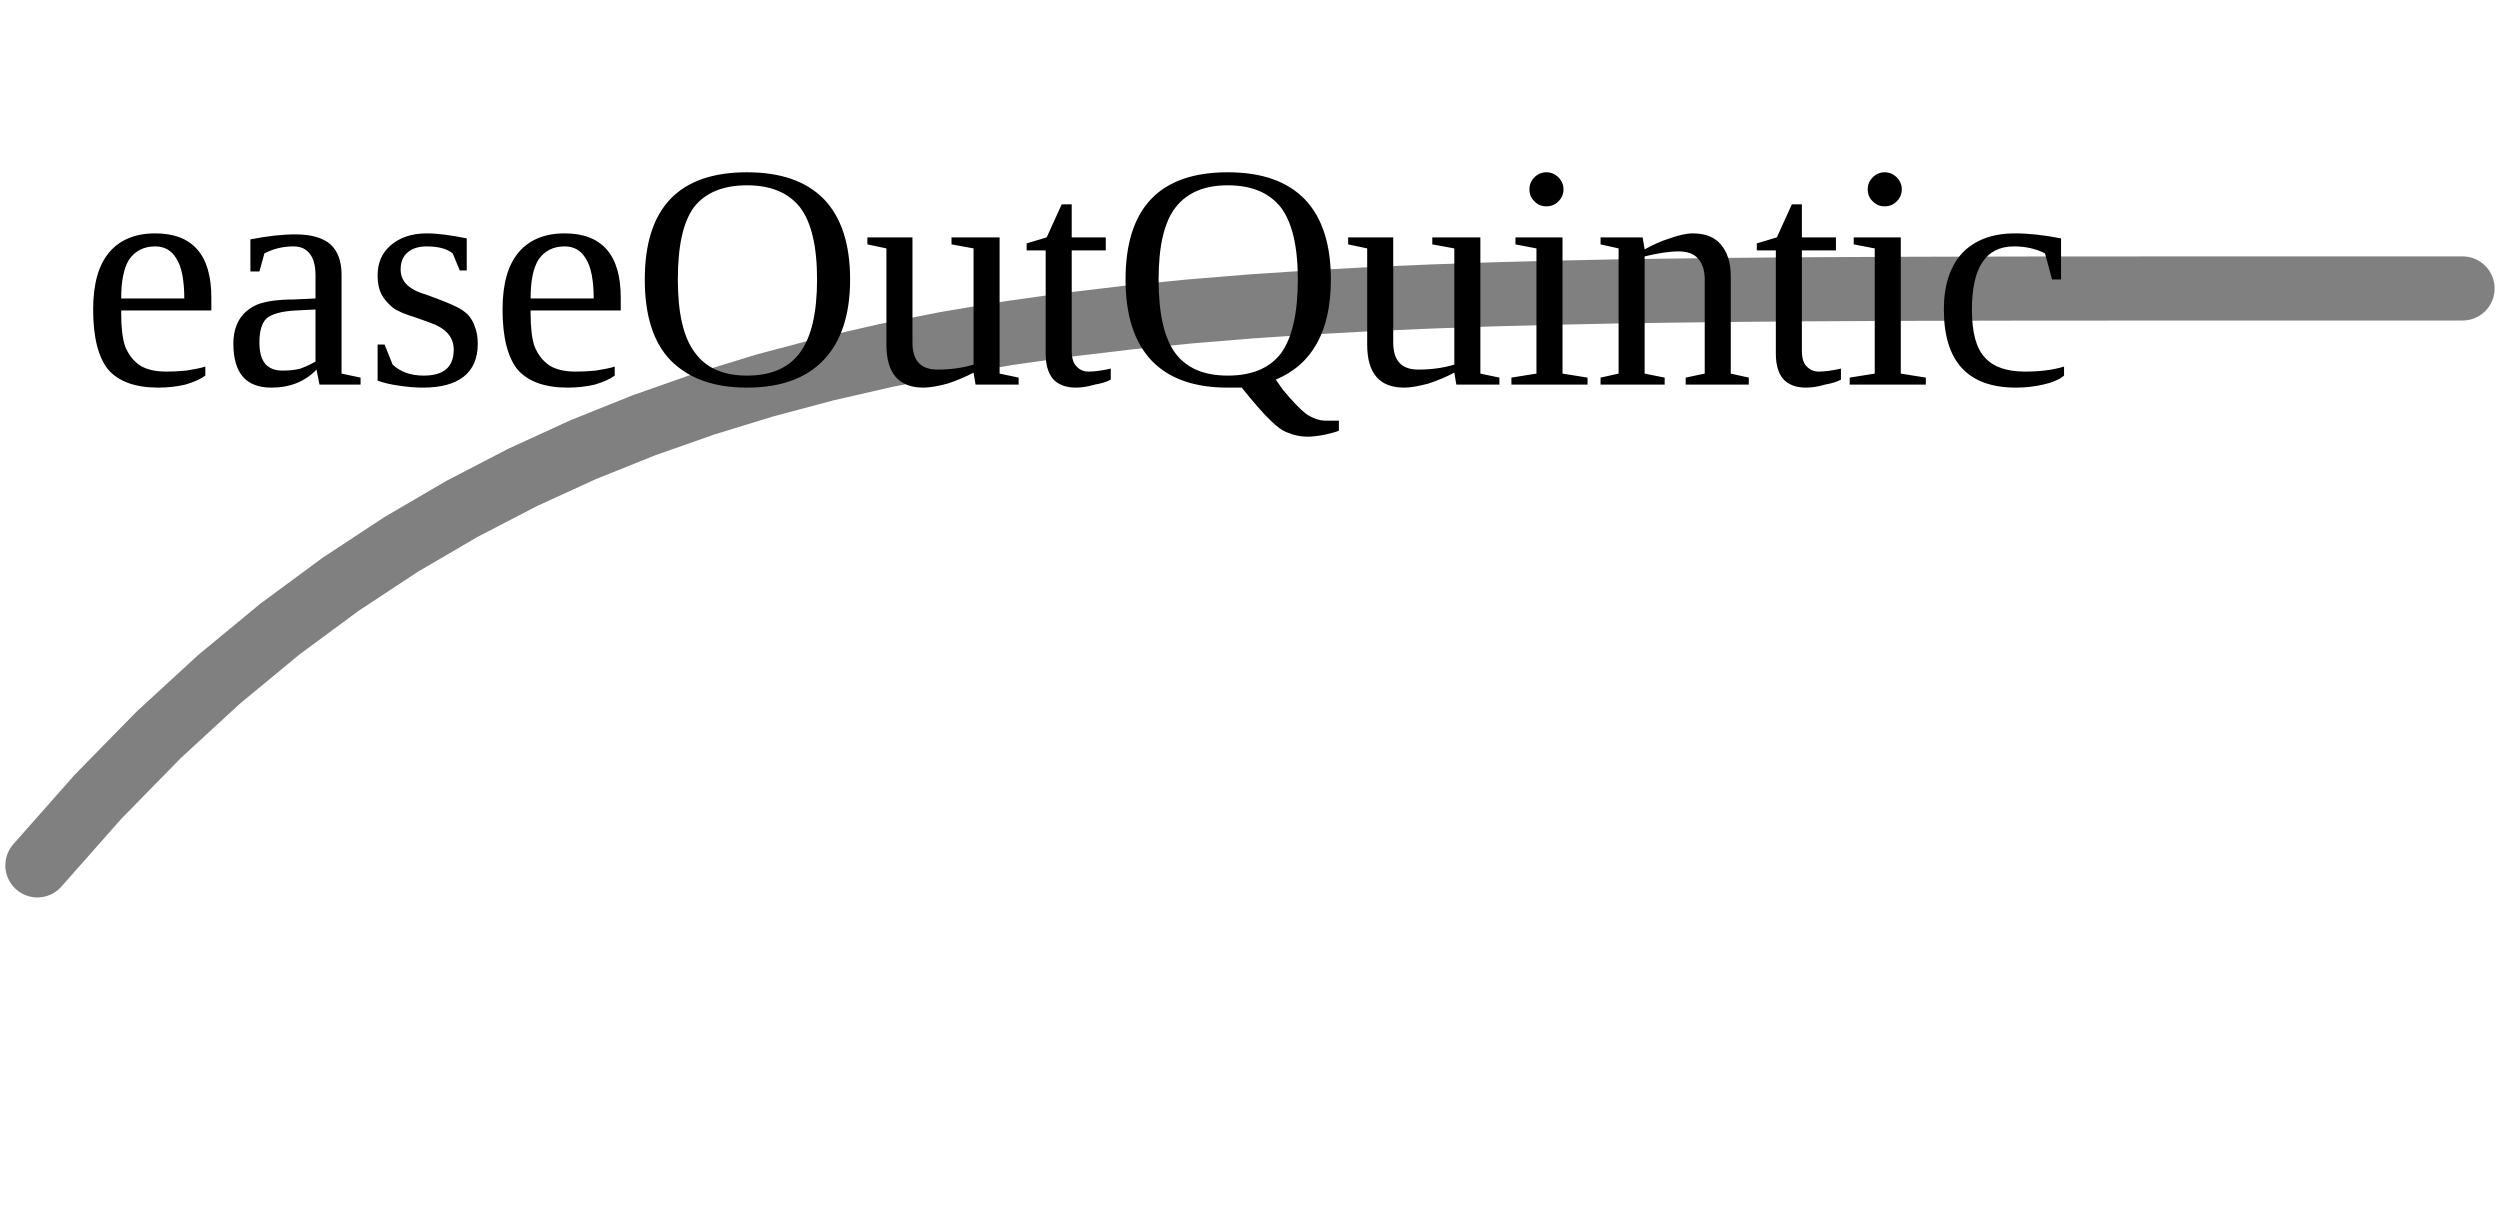
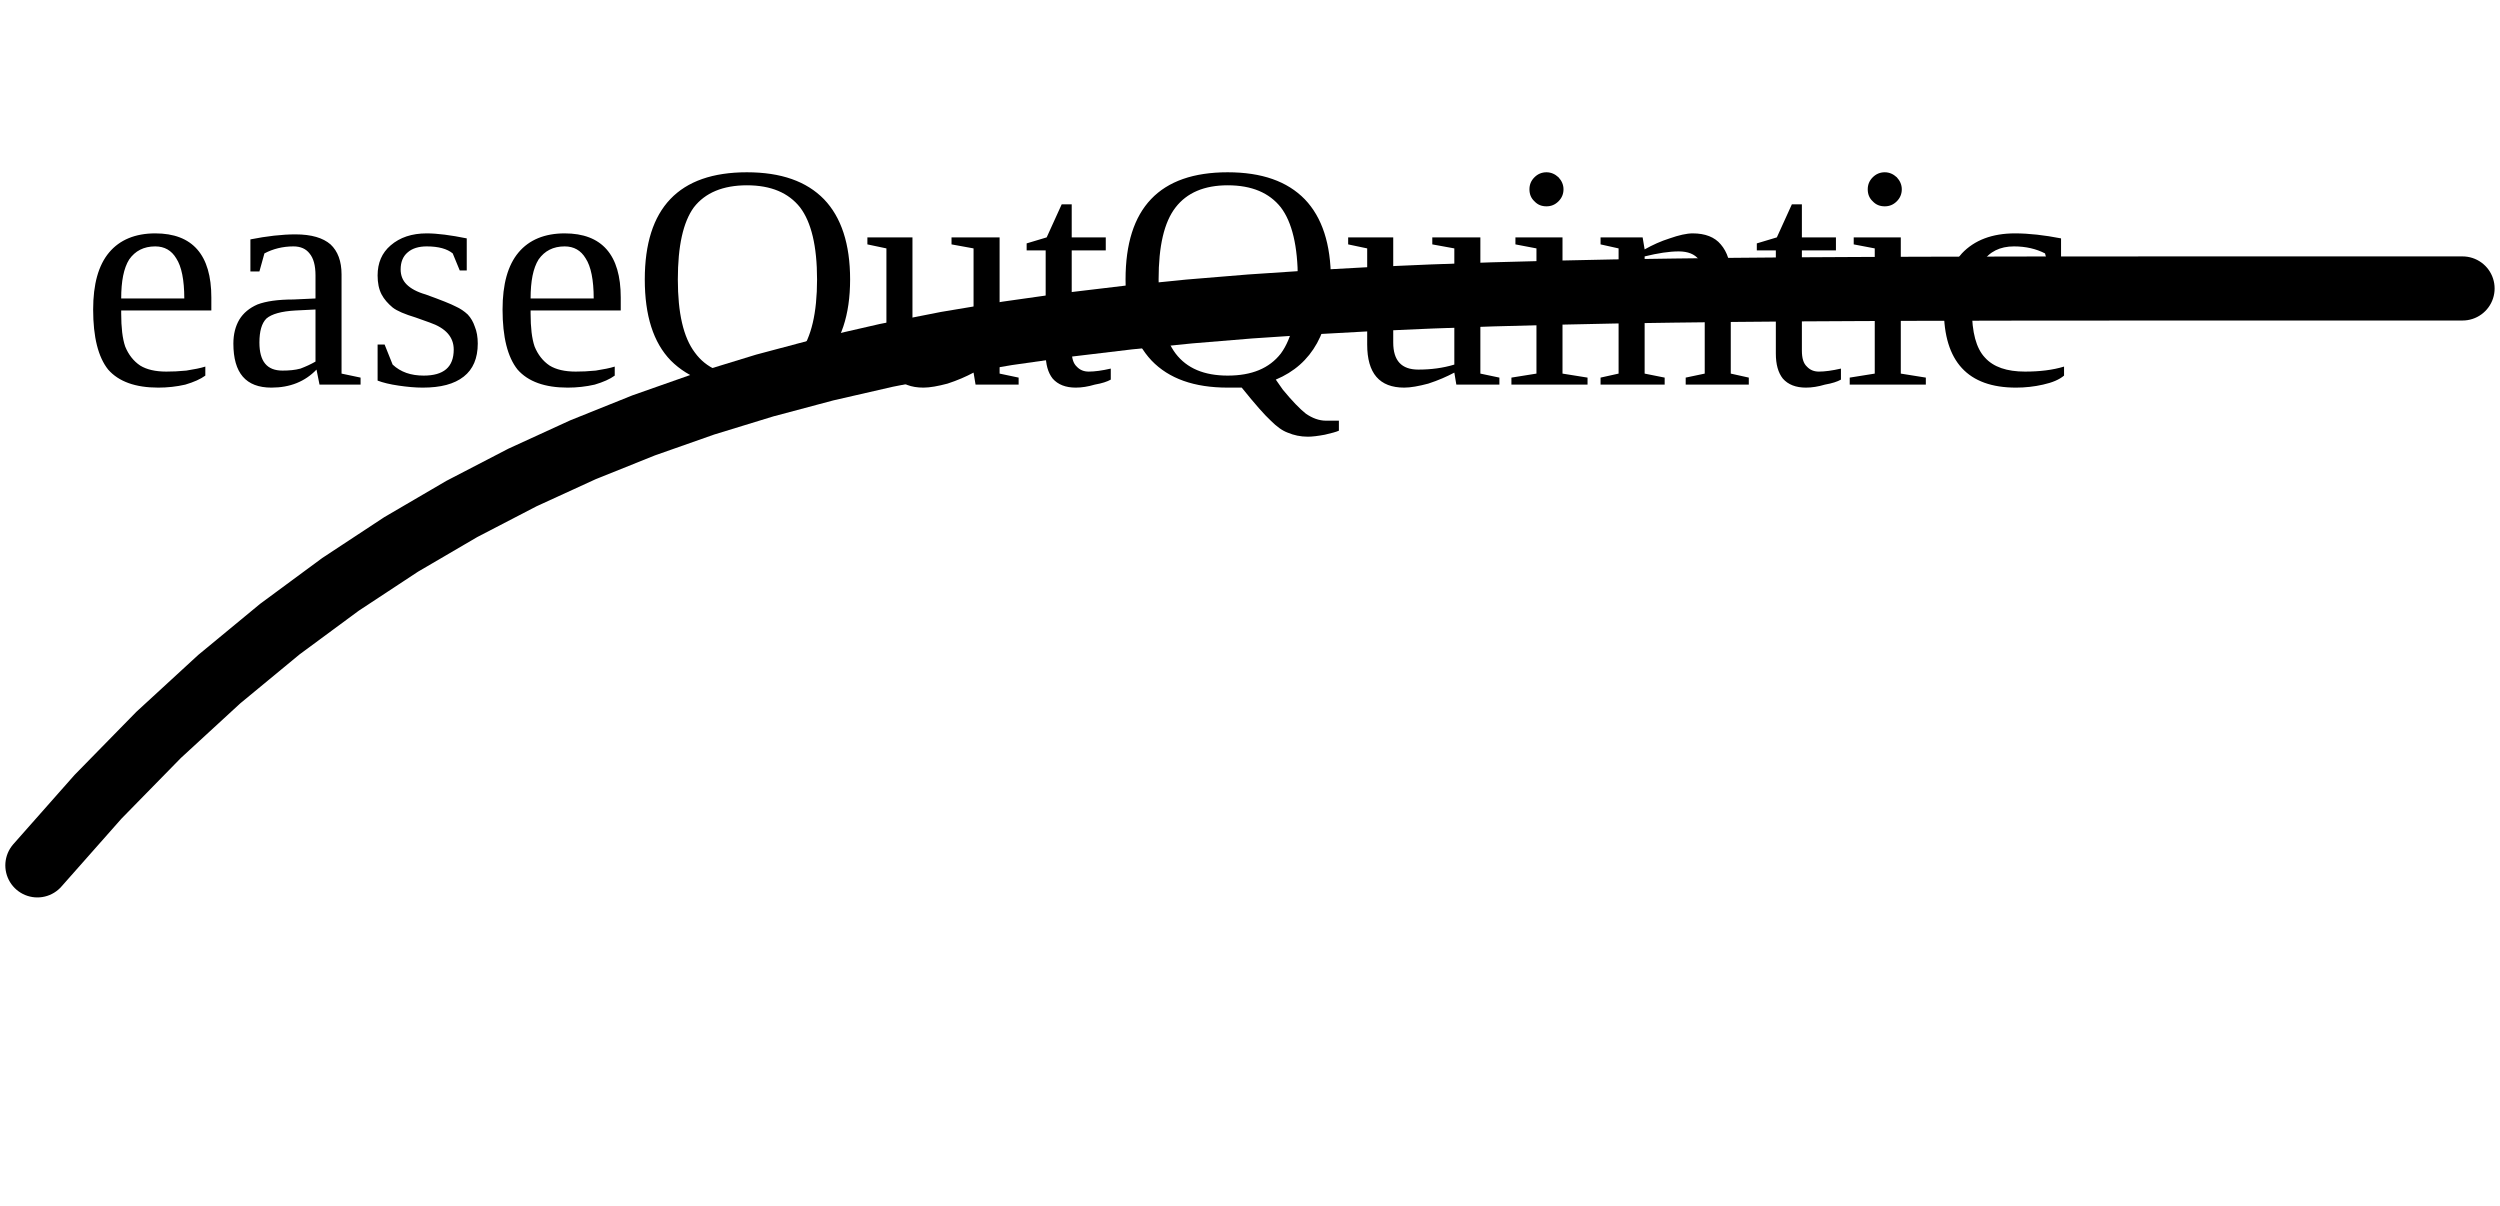
<svg xmlns="http://www.w3.org/2000/svg" version="1.1" id="Calque_1" x="0px" y="0px" width="39px" height="18.8px" viewBox="0 0 39 18.8" enable-background="new 0 0 39 18.8" xml:space="preserve">
  <g id="sine">
-     <path fill="none" y="6" stroke="#808080" stroke-linecap="round" d=" M0.583 13.500 L0.583 13.500 L1.529 12.430 L2.475 11.464 L3.42 10.595 L4.366 9.814 L5.312 9.116 L6.258 8.493 L7.204 7.940 L8.15 7.449 L9.095 7.016 L10.041 6.636 L10.987 6.303 L11.933 6.013 L12.879 5.761 L13.825 5.544 L14.77 5.358 L15.716 5.200 L16.662 5.066 L17.608 4.953 L18.554 4.859 L19.5 4.781 L20.445 4.718 L21.391 4.666 L22.337 4.625 L23.283 4.592 L24.229 4.567 L25.174 4.547 L26.12 4.533 L27.066 4.522 L28.012 4.514 L28.958 4.509 L29.904 4.505 L30.849 4.503 L31.795 4.501 L32.741 4.501 L33.687 4.500 L34.633 4.500 L35.579 4.500 L36.524 4.500 L37.47 4.500 L38.416 4.500 " />
+     <path fill="none" stroke="#000000" stroke-linecap="round" d=" M0.583 13.500 L0.583 13.500 L1.529 12.430 L2.475 11.464 L3.42 10.595 L4.366 9.814 L5.312 9.116 L6.258 8.493 L7.204 7.940 L8.15 7.449 L9.095 7.016 L10.041 6.636 L10.987 6.303 L11.933 6.013 L12.879 5.761 L13.825 5.544 L14.77 5.358 L15.716 5.200 L16.662 5.066 L17.608 4.953 L18.554 4.859 L19.5 4.781 L20.445 4.718 L21.391 4.666 L22.337 4.625 L23.283 4.592 L24.229 4.567 L25.174 4.547 L26.12 4.533 L27.066 4.522 L28.012 4.514 L28.958 4.509 L29.904 4.505 L30.849 4.503 L31.795 4.501 L32.741 4.501 L33.687 4.500 L34.633 4.500 L35.579 4.500 L36.524 4.500 L37.47 4.500 L38.416 4.500 " />
    <text x="0" y="6" fill="black" font-size="5"> easeOutQuintic </text>
  </g>
</svg>
